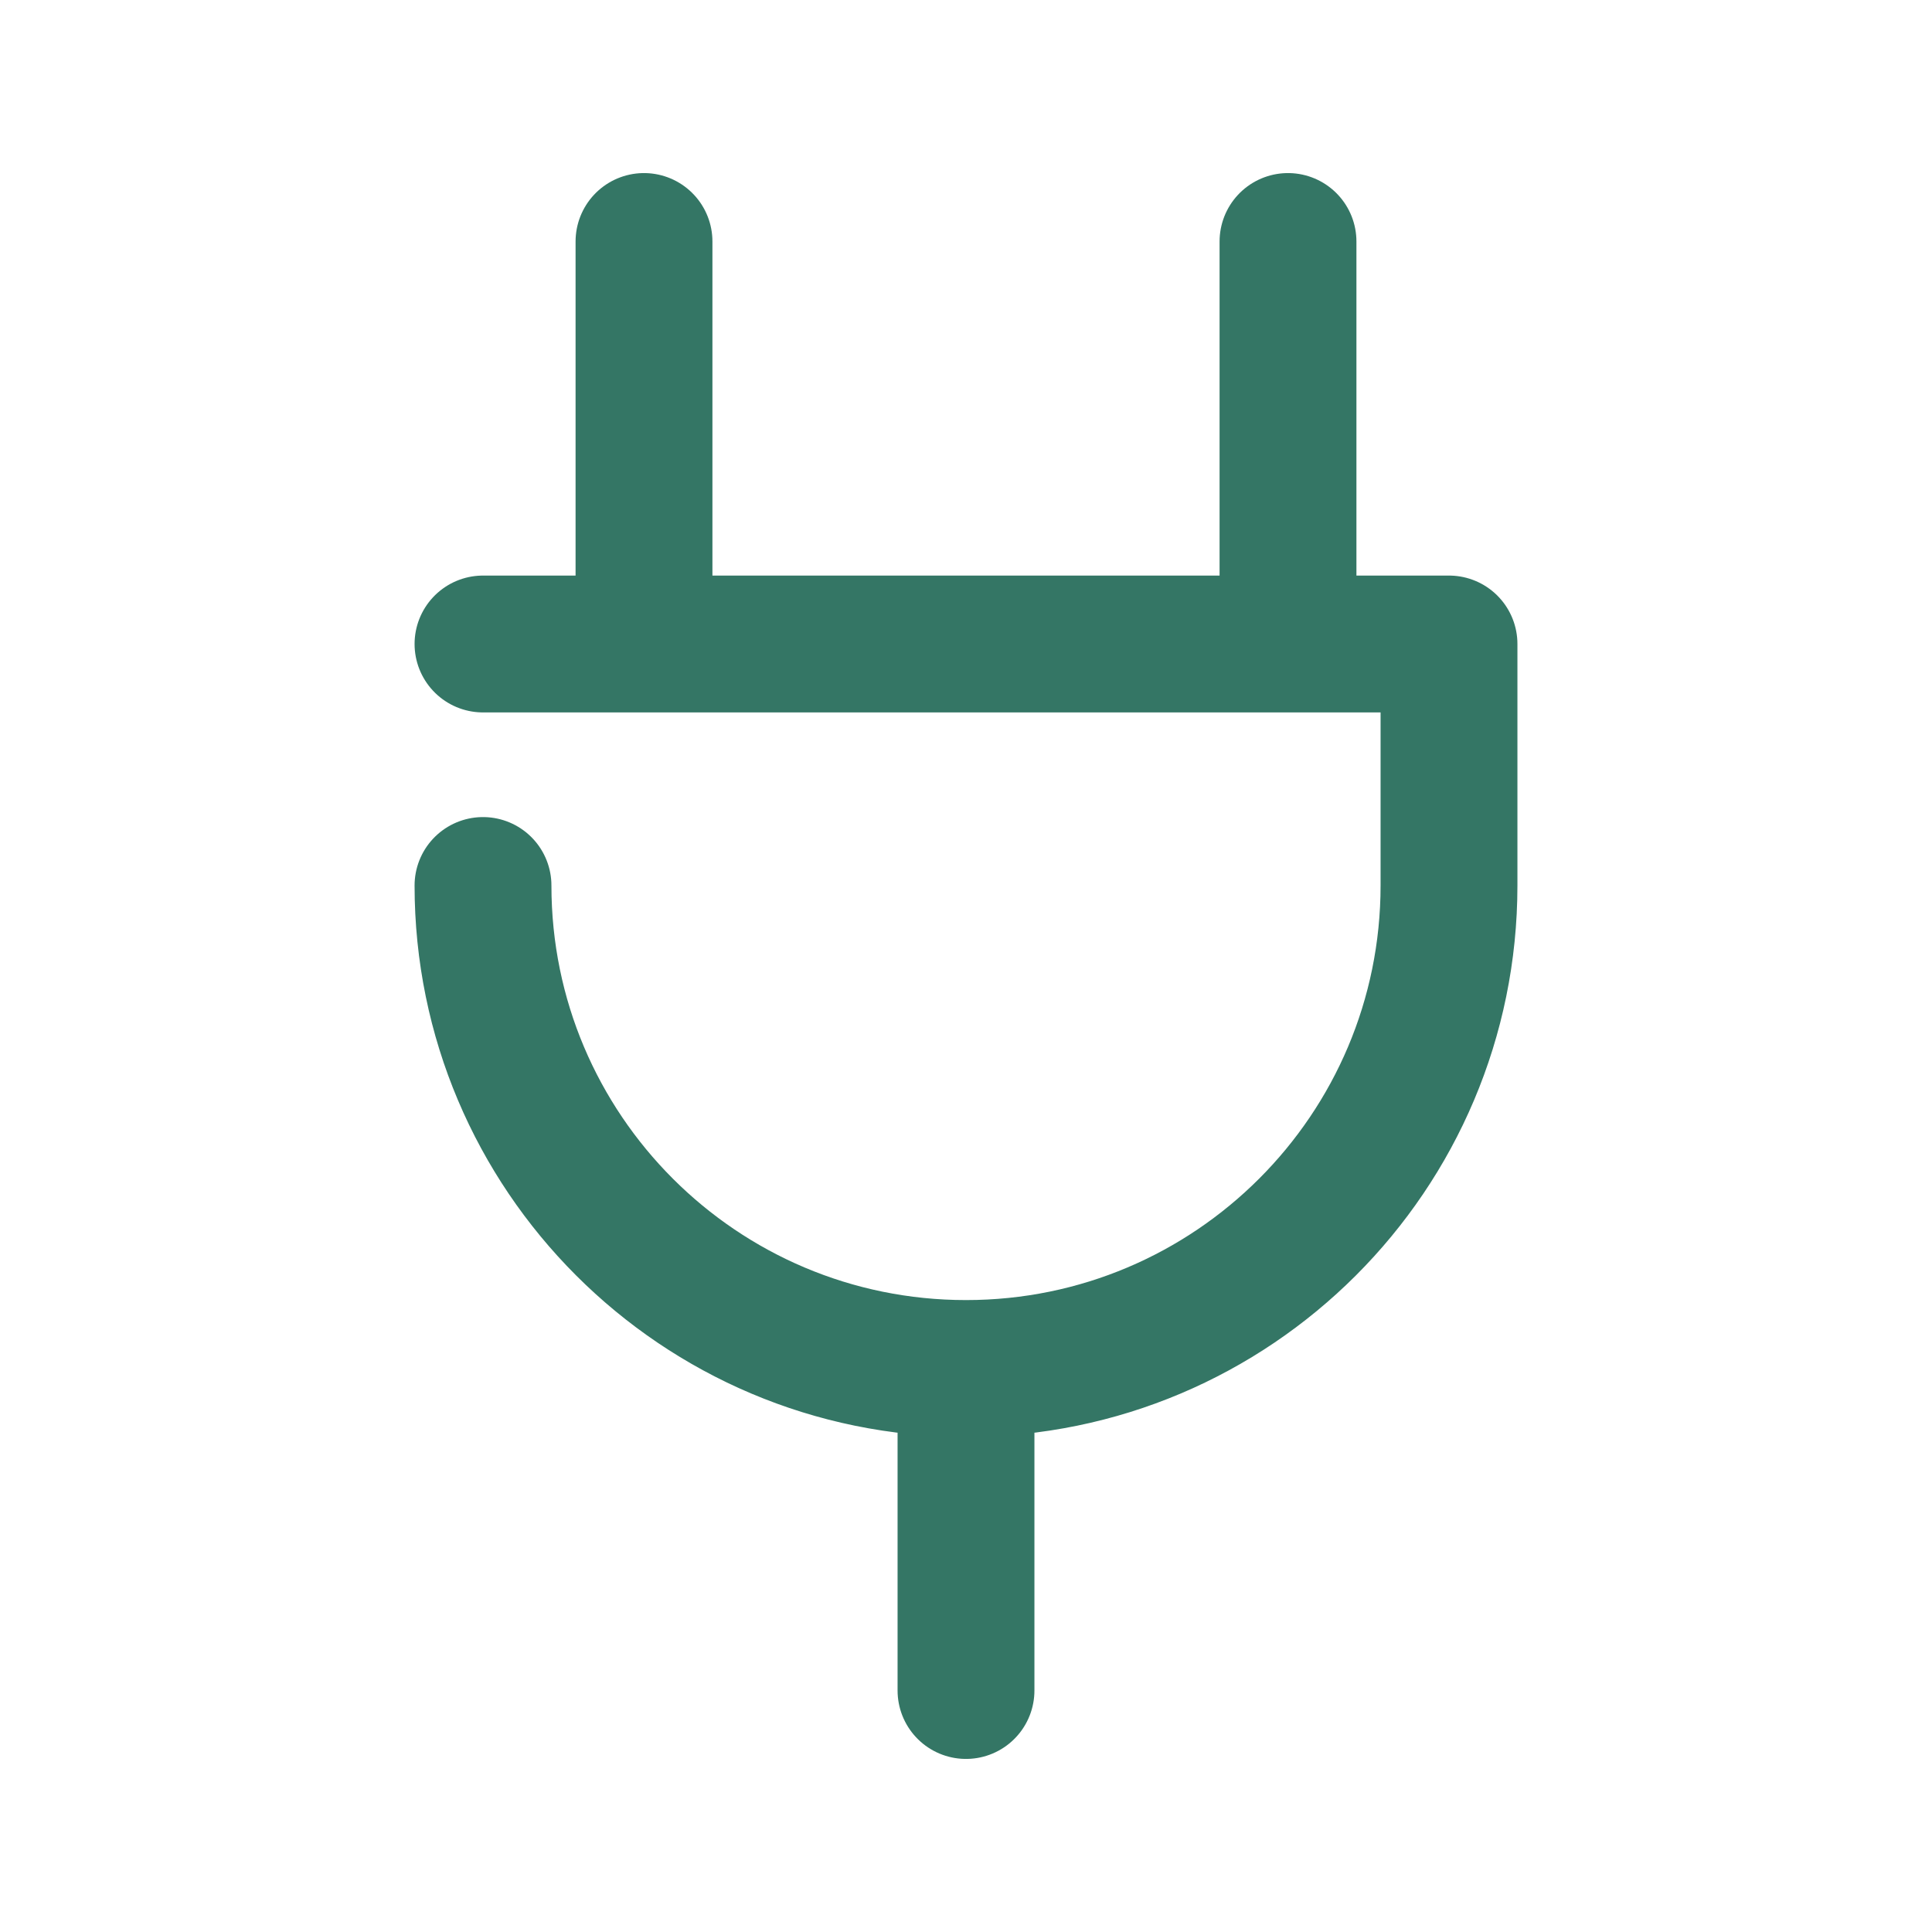
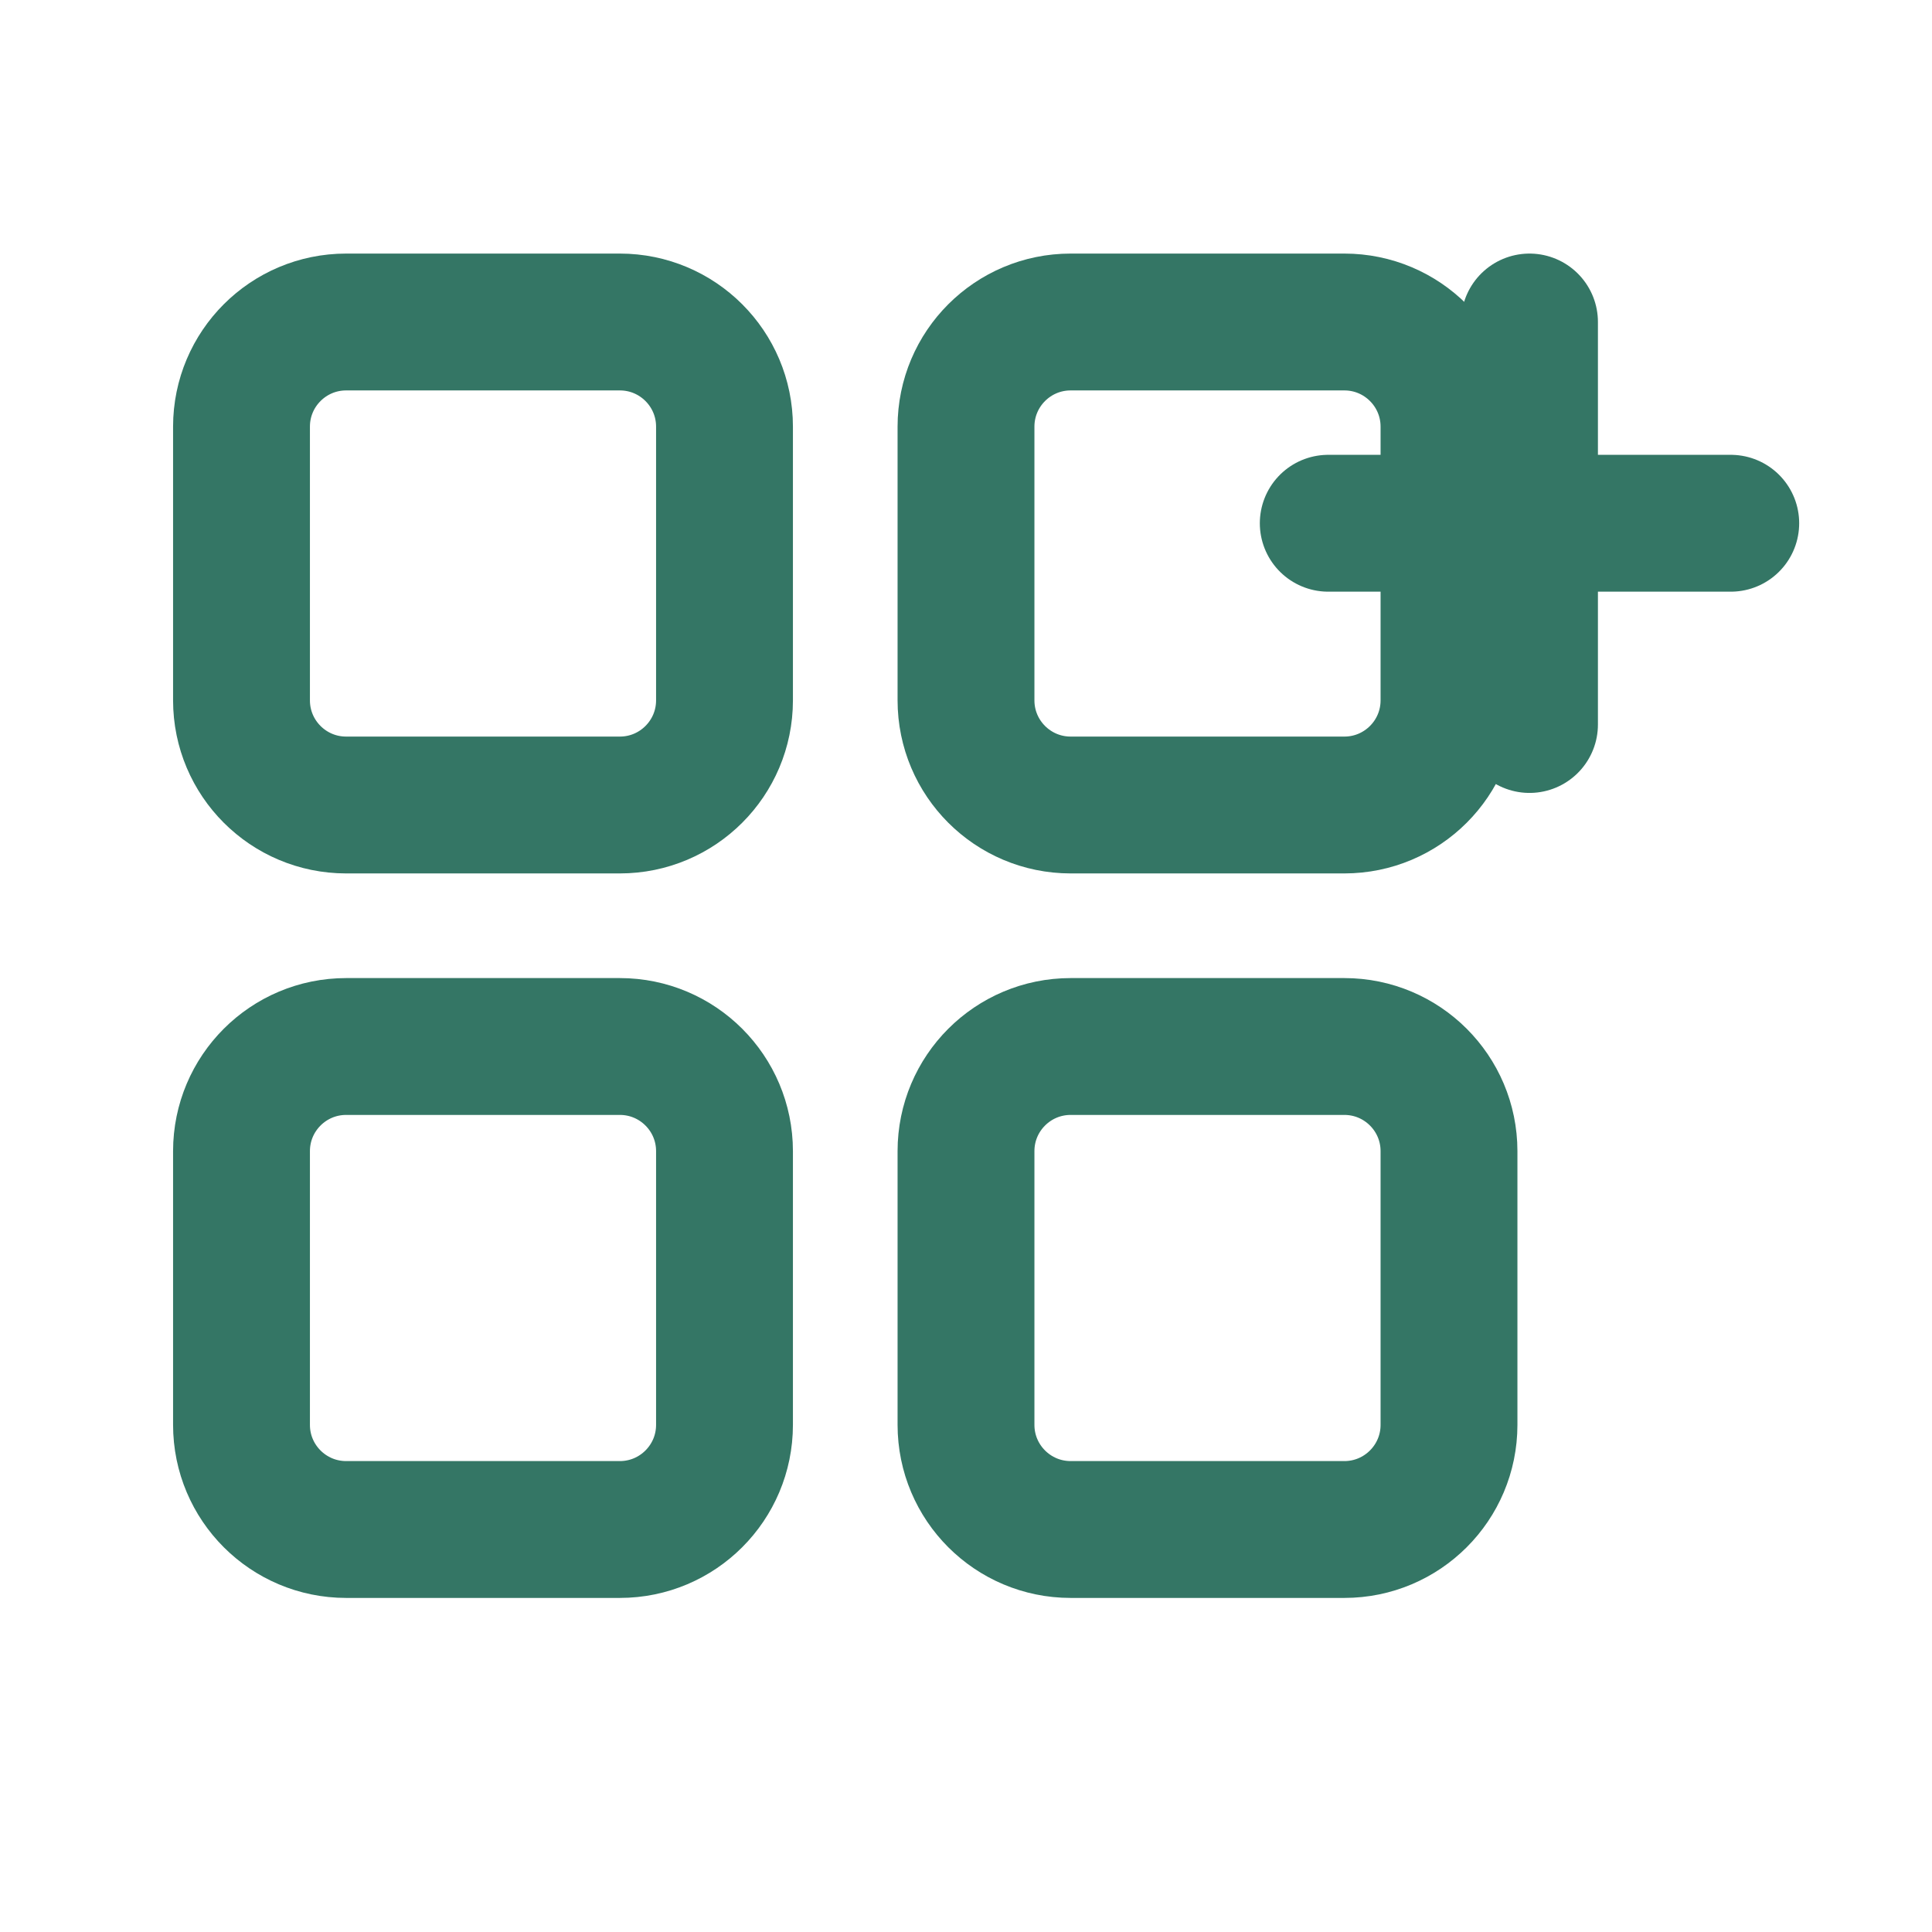
<svg xmlns="http://www.w3.org/2000/svg" viewBox="0 0 24 24" role="img" aria-label="Windows capabilities" fill="none" stroke="#347665" stroke-width="1.7" stroke-linecap="round" stroke-linejoin="round">
-   <path d="M8 3v5m8-5v5M6 8h12v3a6 6 0 0 1-6 6v4m-6-10a6 6 0 0 0 6 6" />
+   <rect x="3" y="4" width="6" height="6" rx="1.3" />
+   <rect x="12" y="4" width="6" height="6" rx="1.3" />
+   <rect x="3" y="13" width="6" height="6" rx="1.3" />
+   <rect x="12" y="13" width="6" height="6" rx="1.3" />
+   <path d="M19 4v5m-2.5-2.5H21.5" />
</svg>
